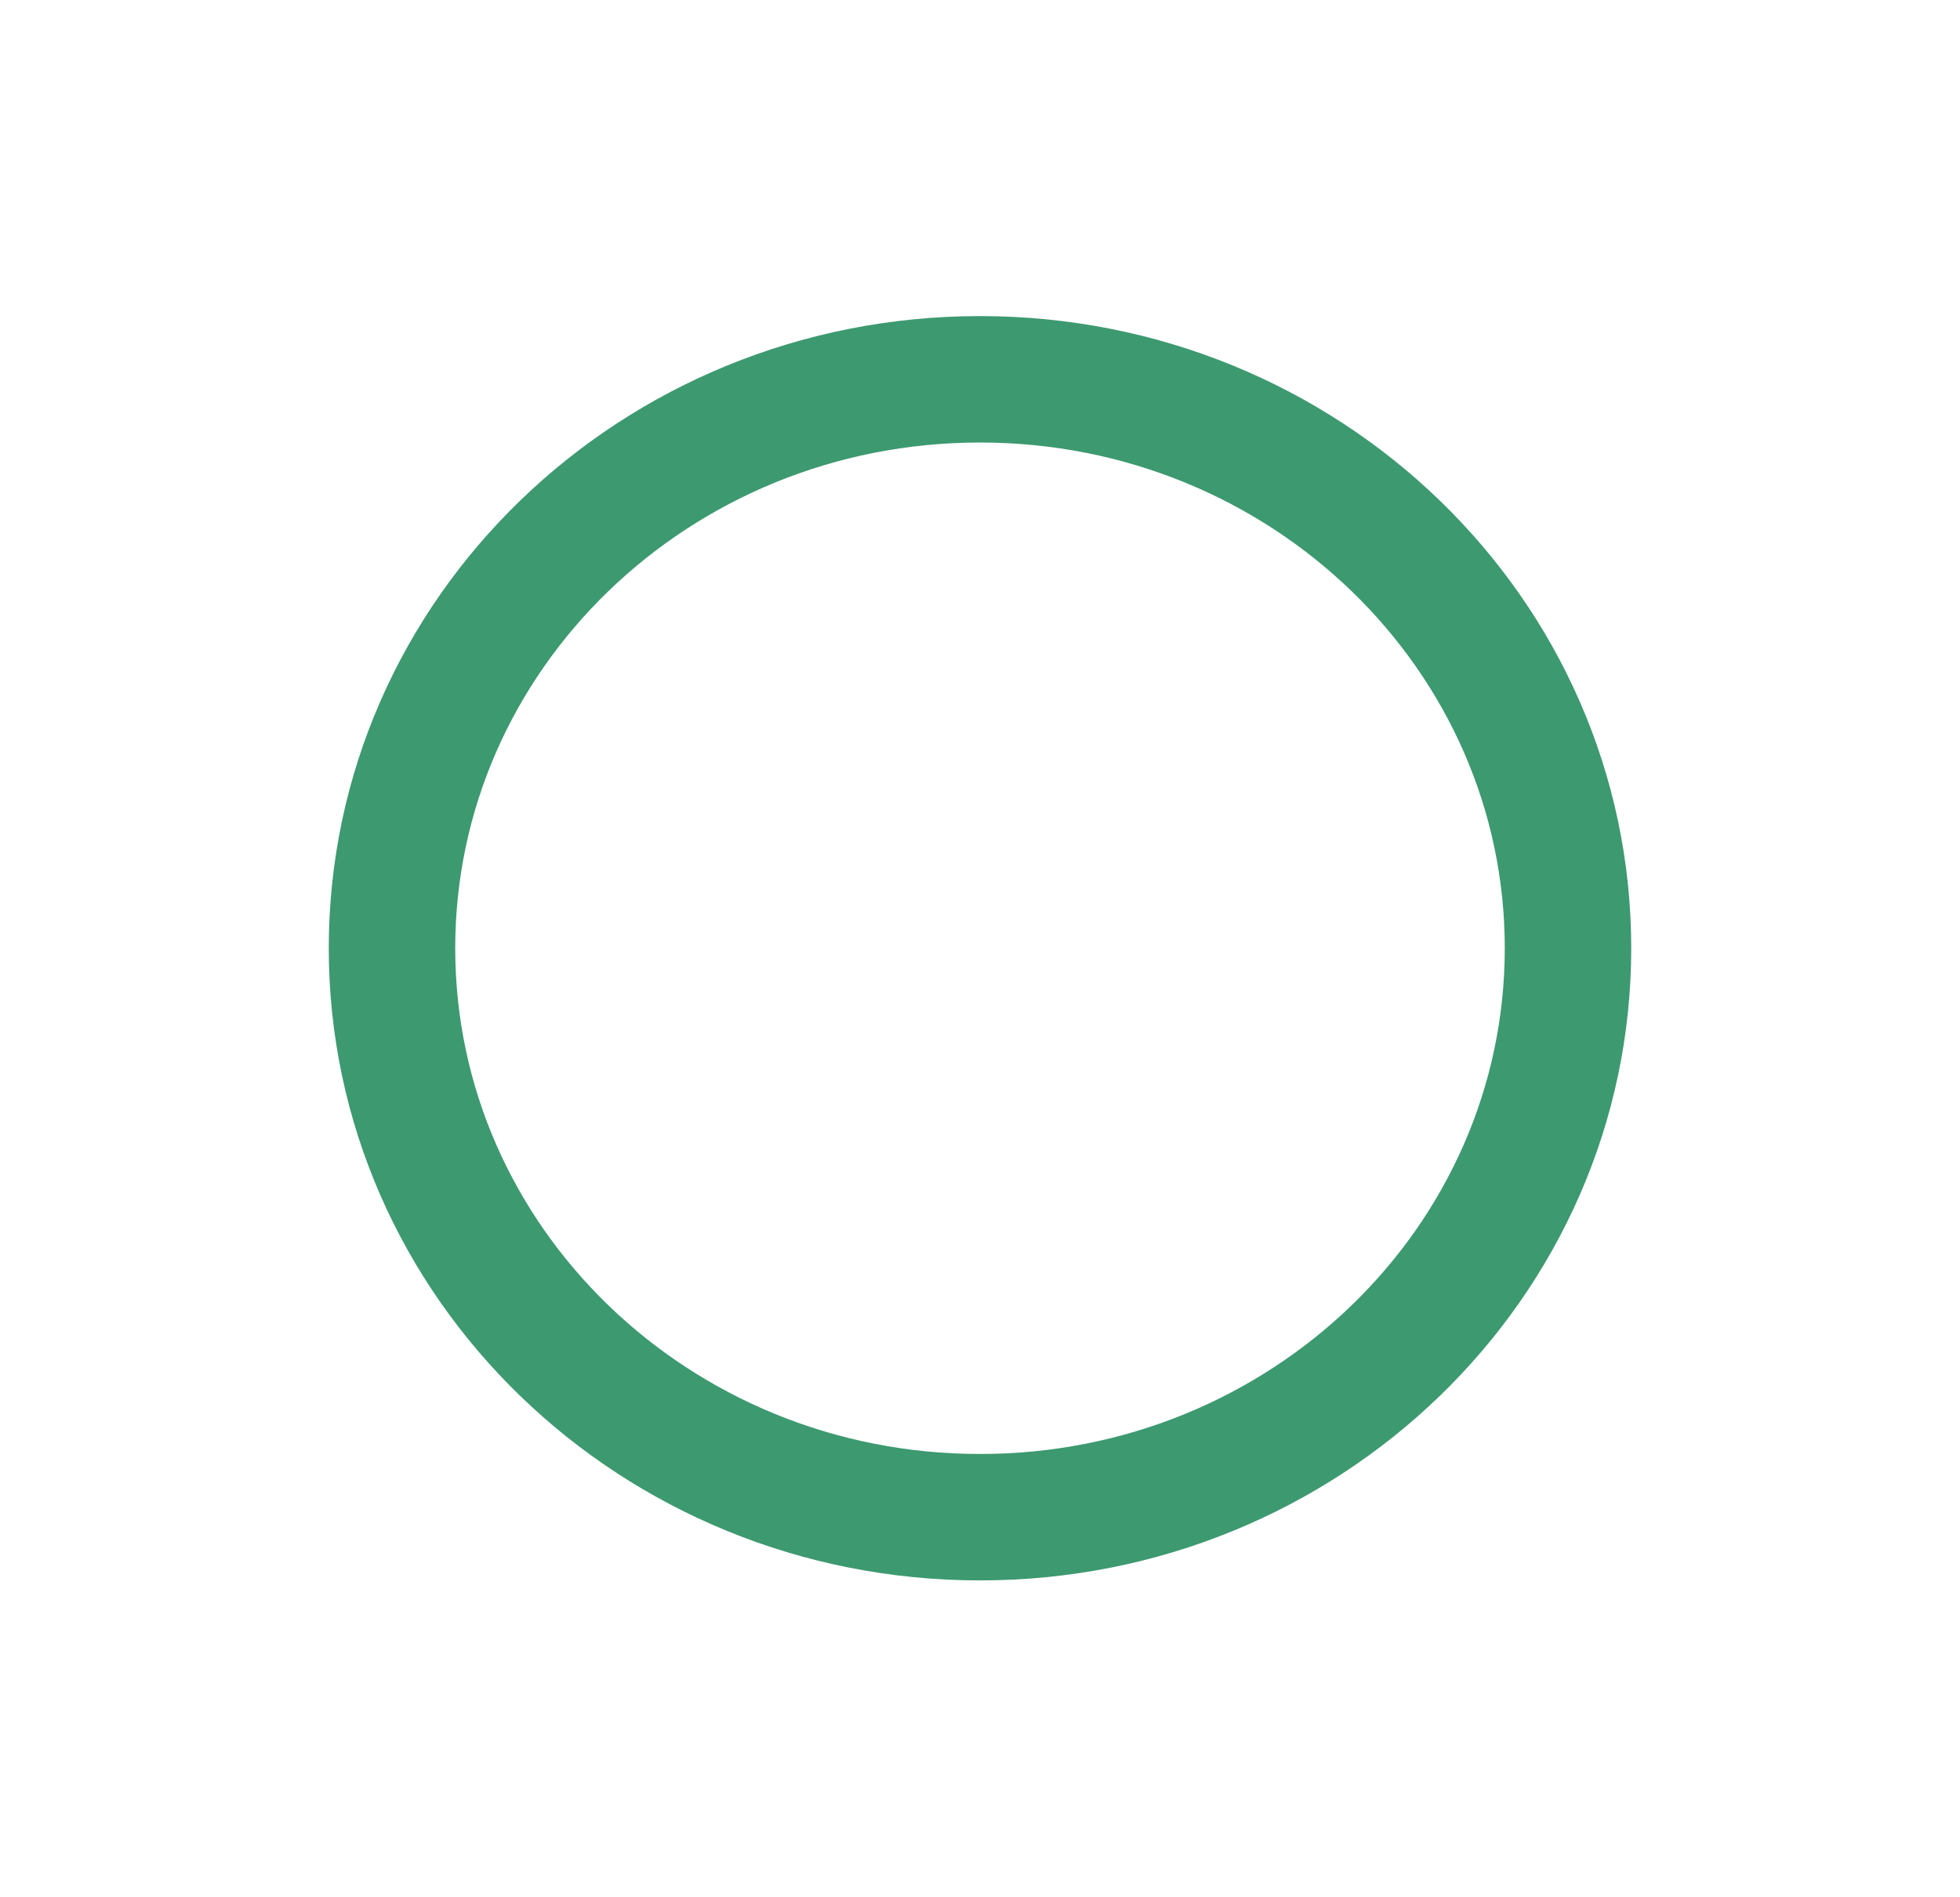
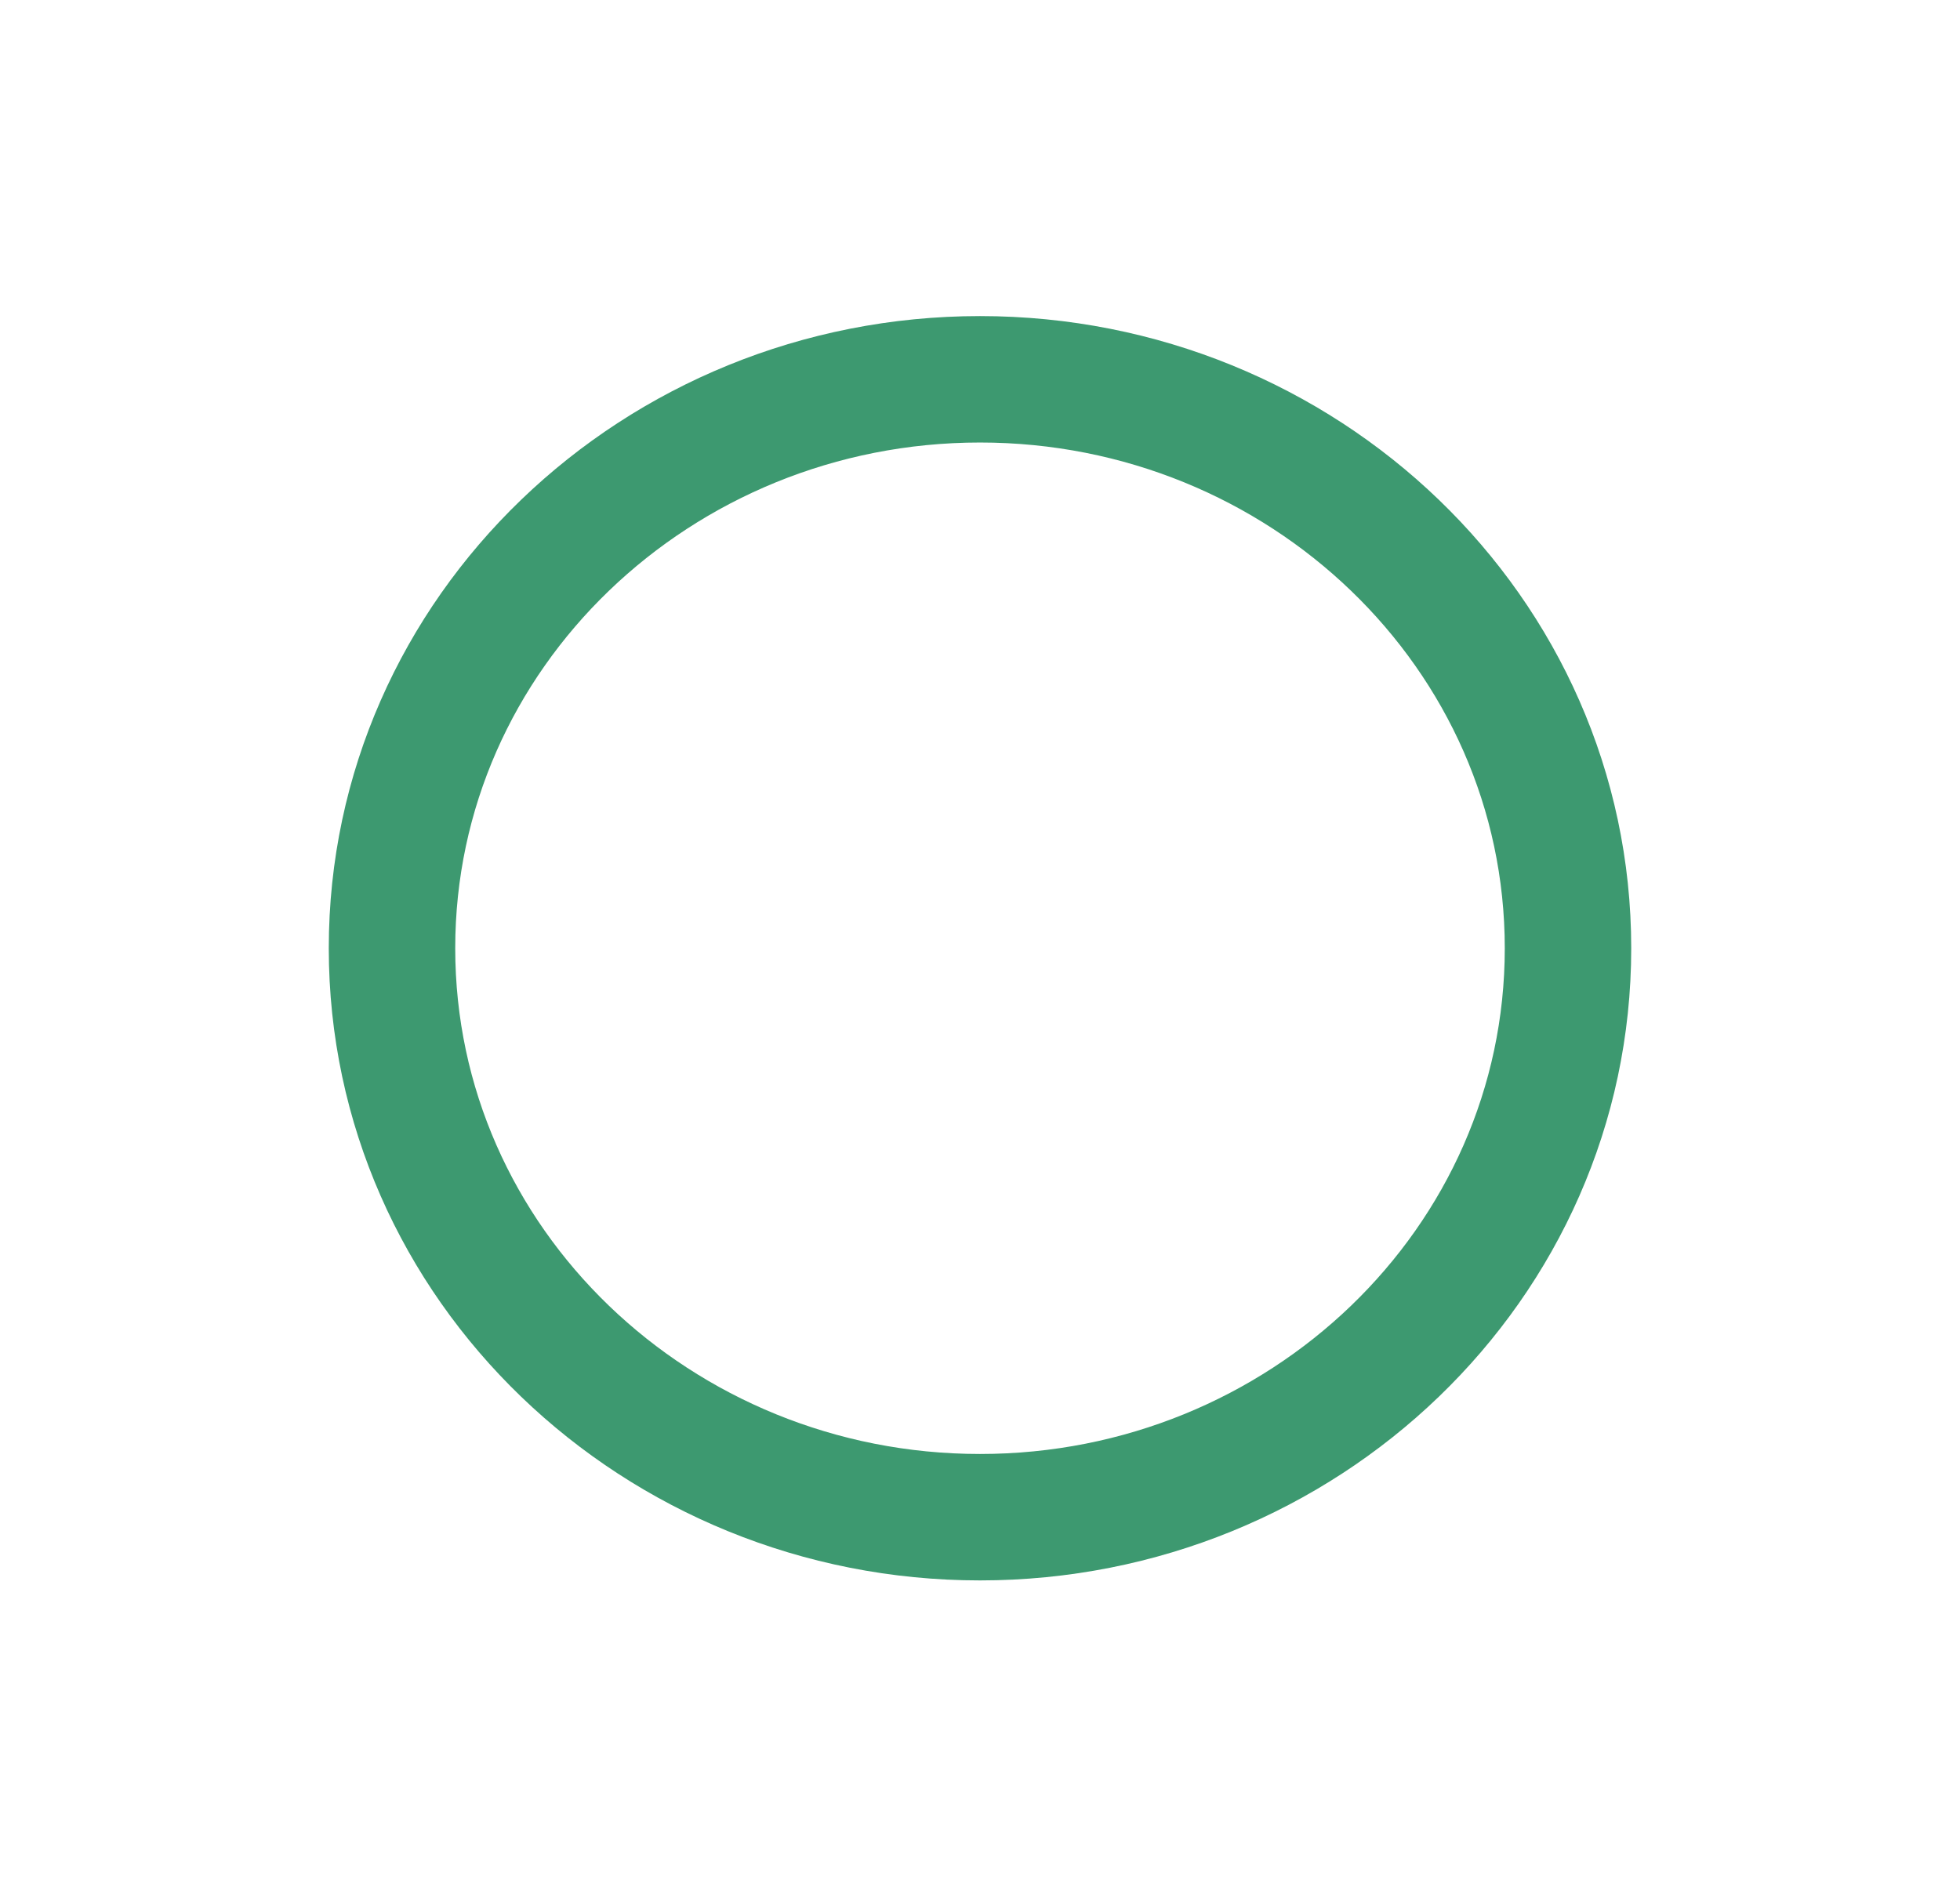
- <svg xmlns="http://www.w3.org/2000/svg" width="31" height="30" viewBox="0 0 31 30" fill="none">
-   <path d="M15.5 24C20.636 24 24.8 19.971 24.8 15C24.8 10.029 20.636 6 15.5 6C10.364 6 6.2 10.029 6.2 15C6.2 19.971 10.364 24 15.5 24Z" stroke="#3D9970" stroke-width="2" stroke-linecap="round" stroke-linejoin="round" />
+ <svg xmlns="http://www.w3.org/2000/svg" width="31" height="30" fill="none">
+   <path d="M15.5 24c5.1 0 9.3-4 9.3-9s-4.2-9-9.3-9c-5.1 0-9.3 4-9.3 9s4.2 9 9.3 9Z" stroke="#3D9970" stroke-width="2" stroke-linecap="round" stroke-linejoin="round" />
</svg>
